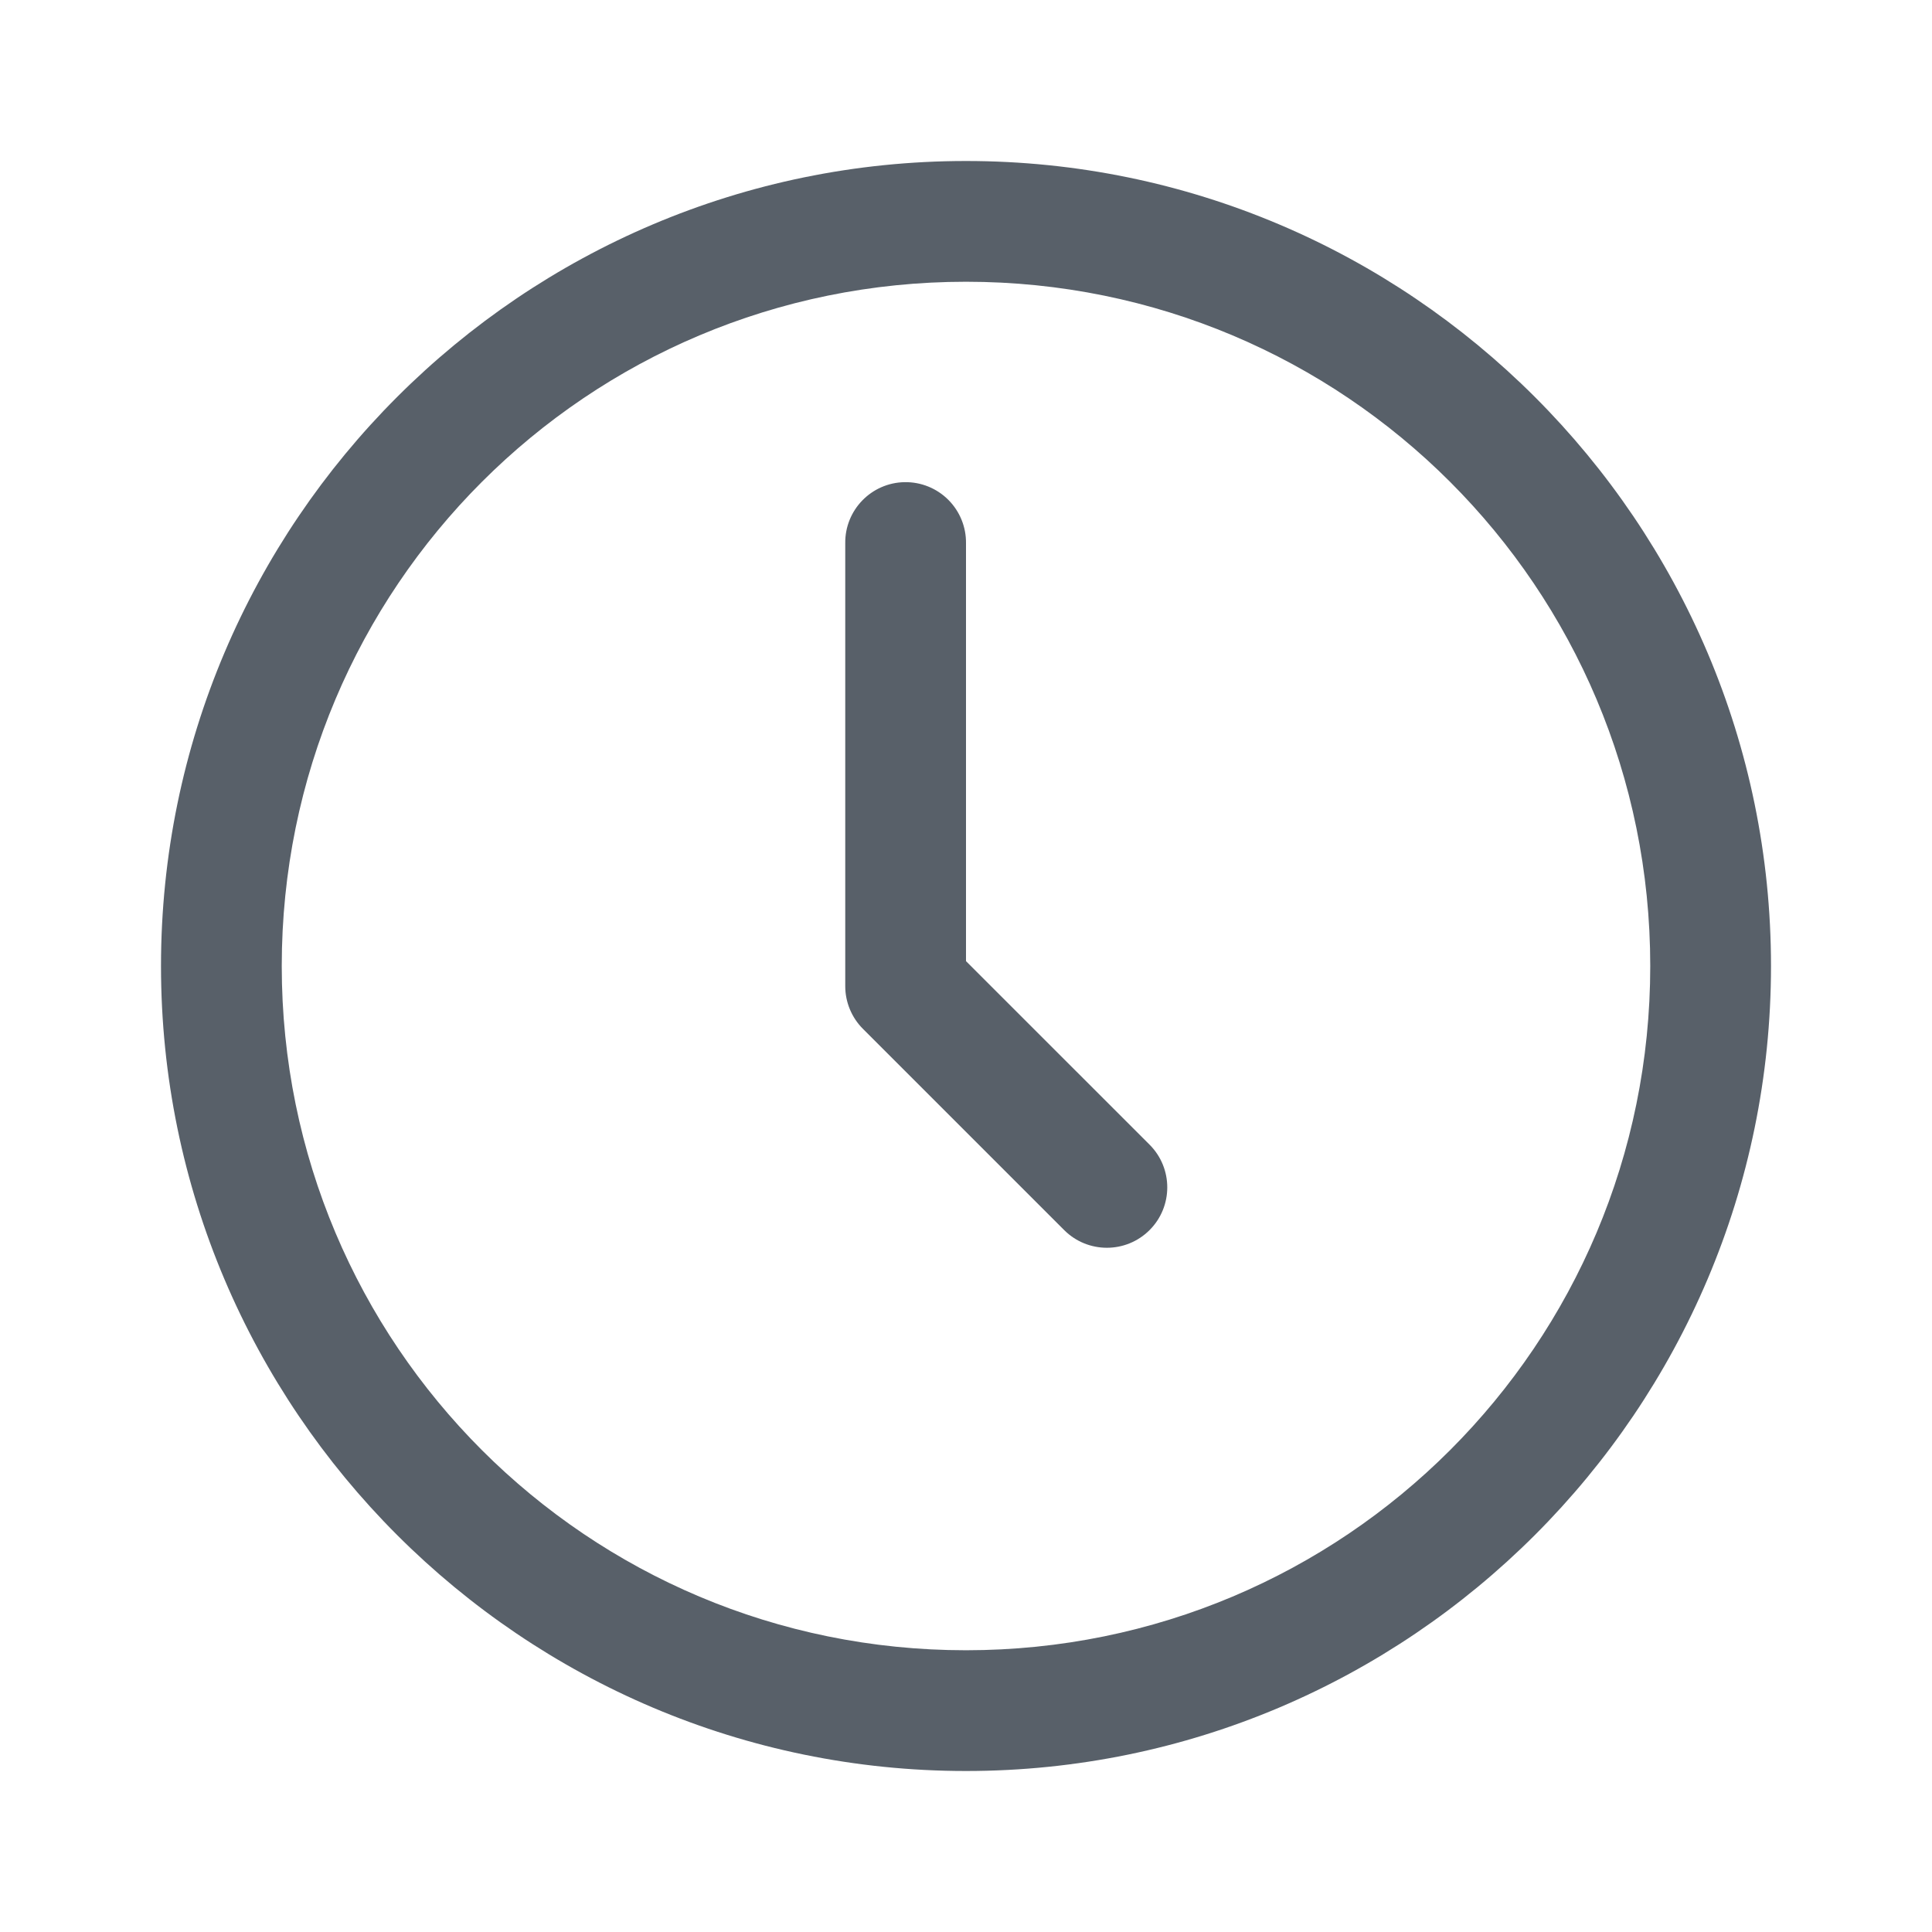
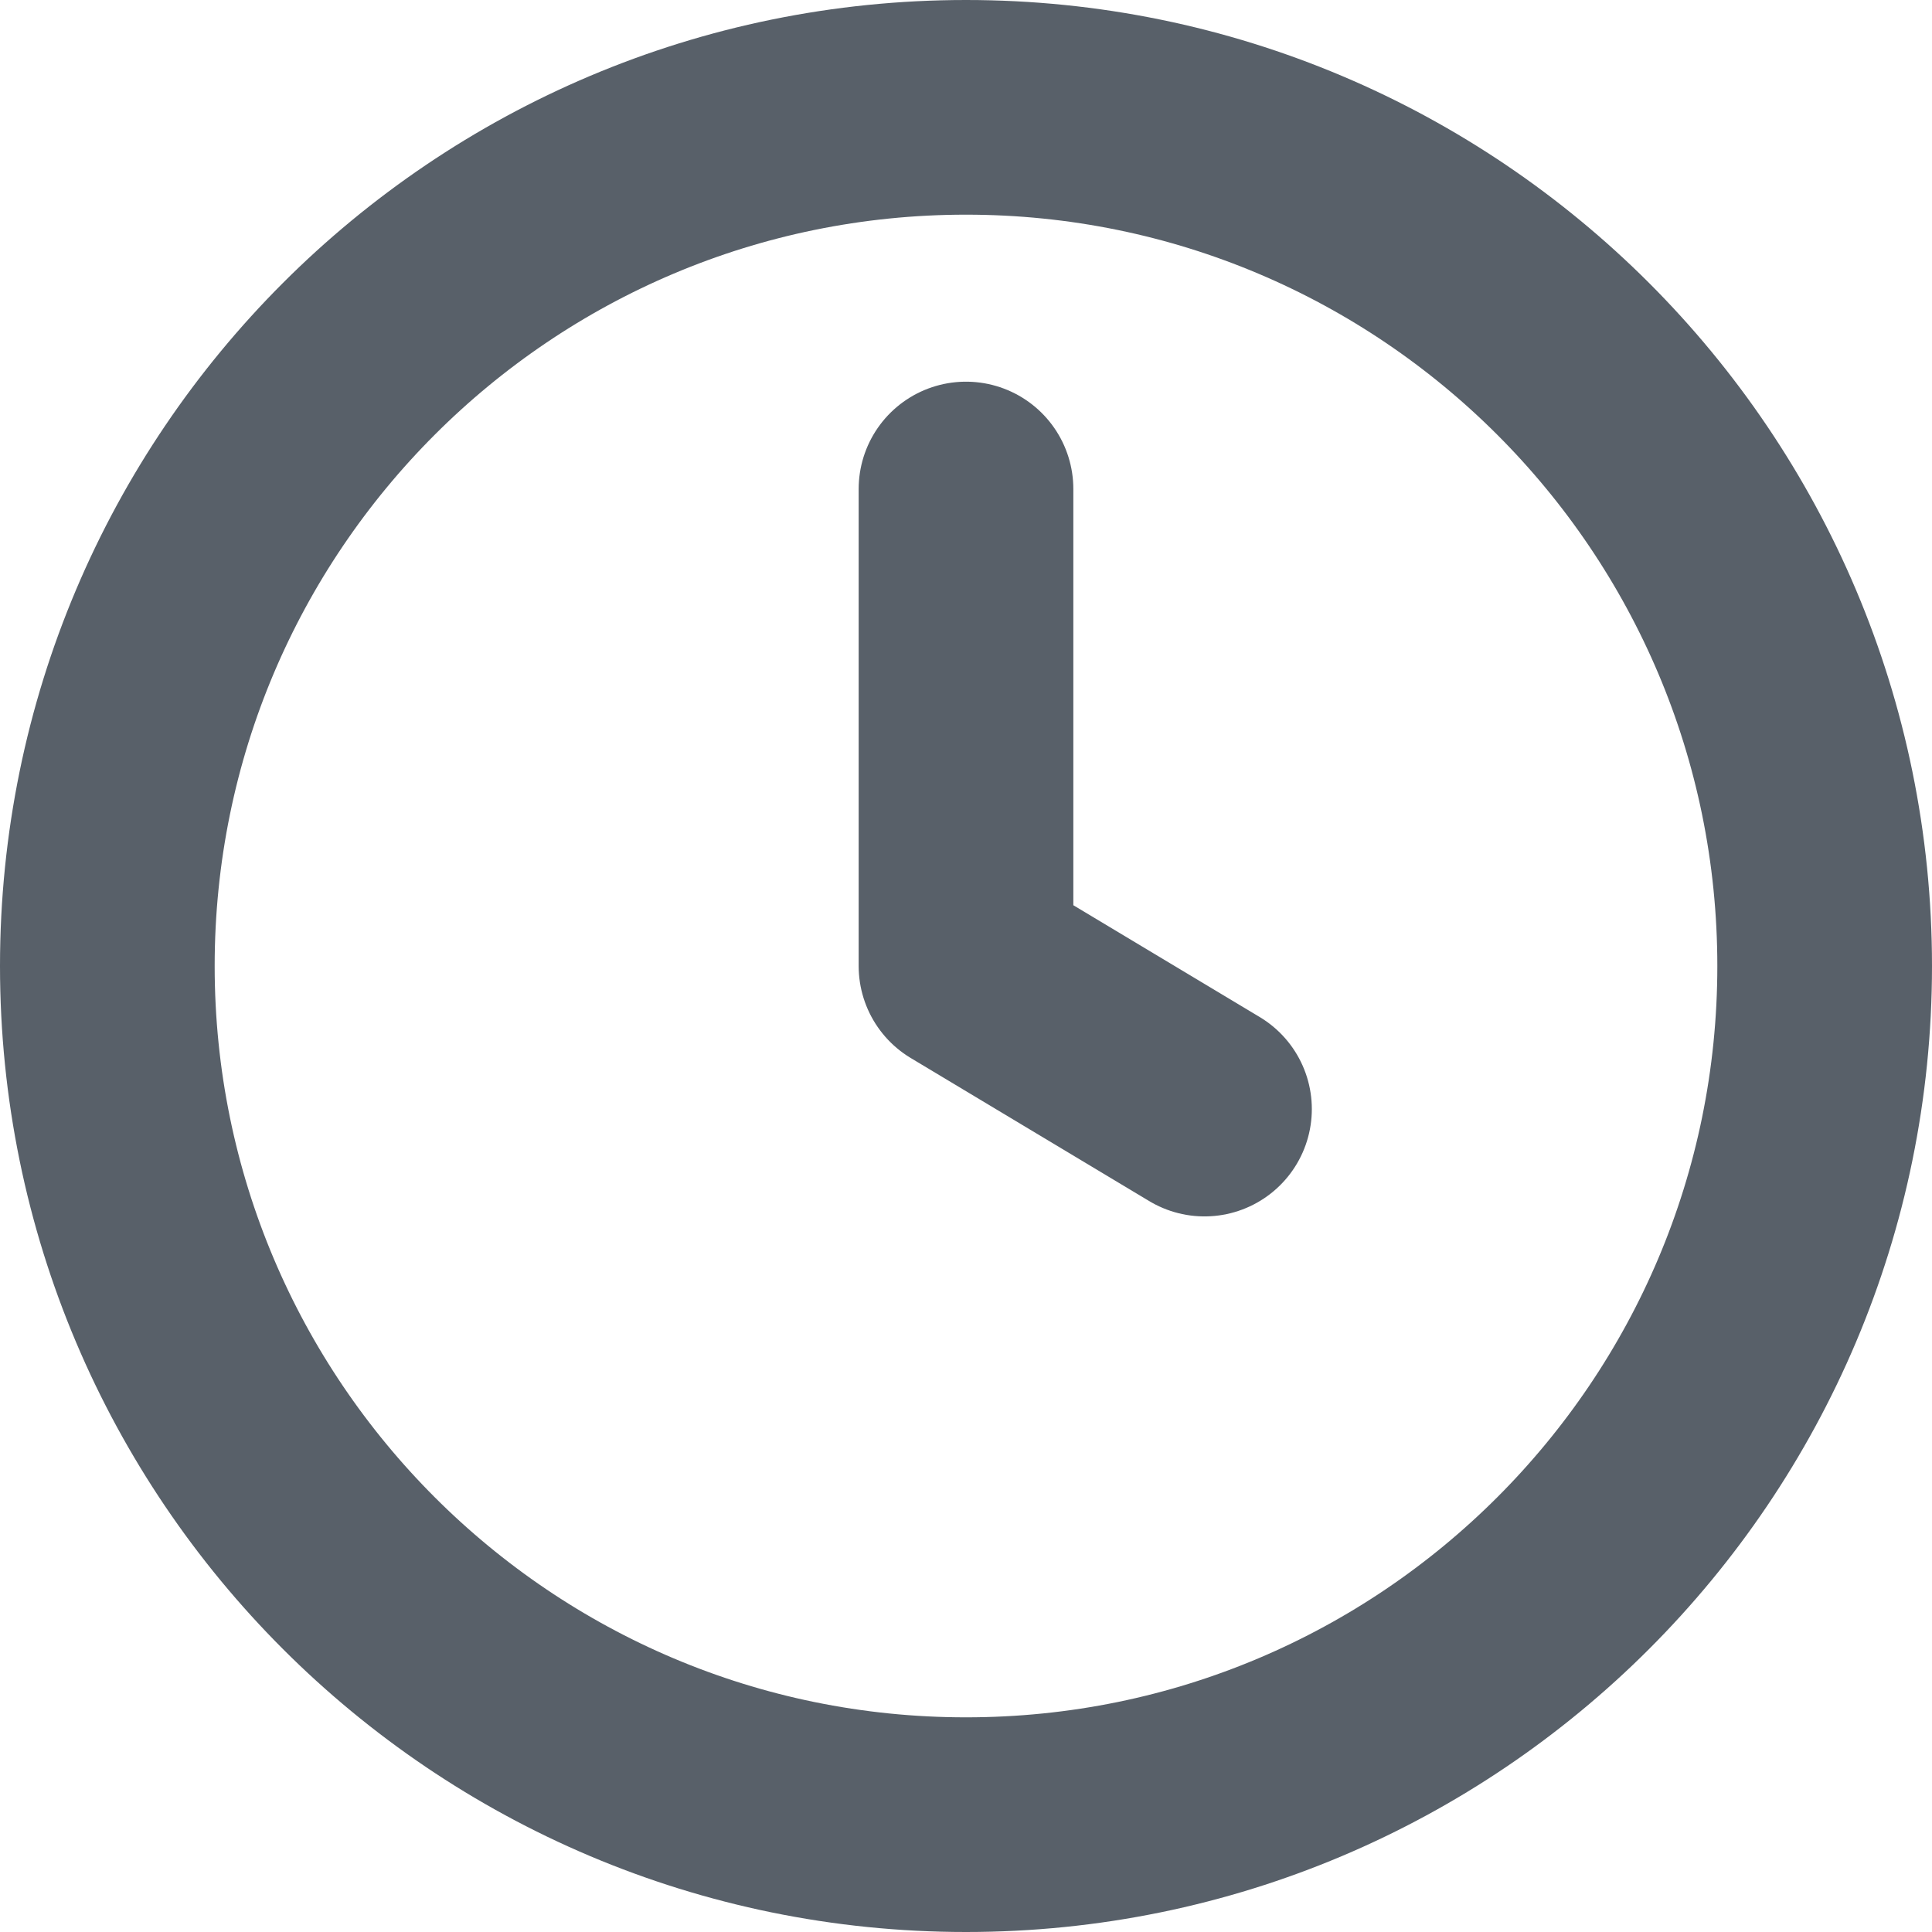
- <svg xmlns="http://www.w3.org/2000/svg" fill="#586069" viewBox="0 0 48 48" width="144px" height="144px">
-   <path d="M 24 4 C 12.972 4 4 12.972 4 24 C 4 35.028 12.972 44 24 44 C 35.028 44 44 35.028 44 24 C 44 12.972 35.028 4 24 4 z M 24 7 C 33.407 7 41 14.593 41 24 C 41 33.407 33.407 41 24 41 C 14.593 41 7 33.407 7 24 C 7 14.593 14.593 7 24 7 z M 22.477 11.979 A 1.5 1.5 0 0 0 21 13.5 L 21 24.5 A 1.5 1.5 0 0 0 21.439 25.561 L 26.439 30.561 A 1.5 1.5 0 1 0 28.561 28.439 L 24 23.879 L 24 13.5 A 1.5 1.5 0 0 0 22.477 11.979 z" stroke-width="1.5" />
+ <svg xmlns="http://www.w3.org/2000/svg" width="18" height="18" viewBox="0 0 18 18" fill="none">
+   <path d="M9 4.556V9L11.222 10.333M17 9C17 13.418 13.418 17 9 17C4.582 17 1 13.418 1 9C1 4.582 4.582 1 9 1C13.418 1 17 4.582 17 9Z" stroke="#586069" stroke-width="2" stroke-linecap="round" stroke-linejoin="round" />
</svg>
